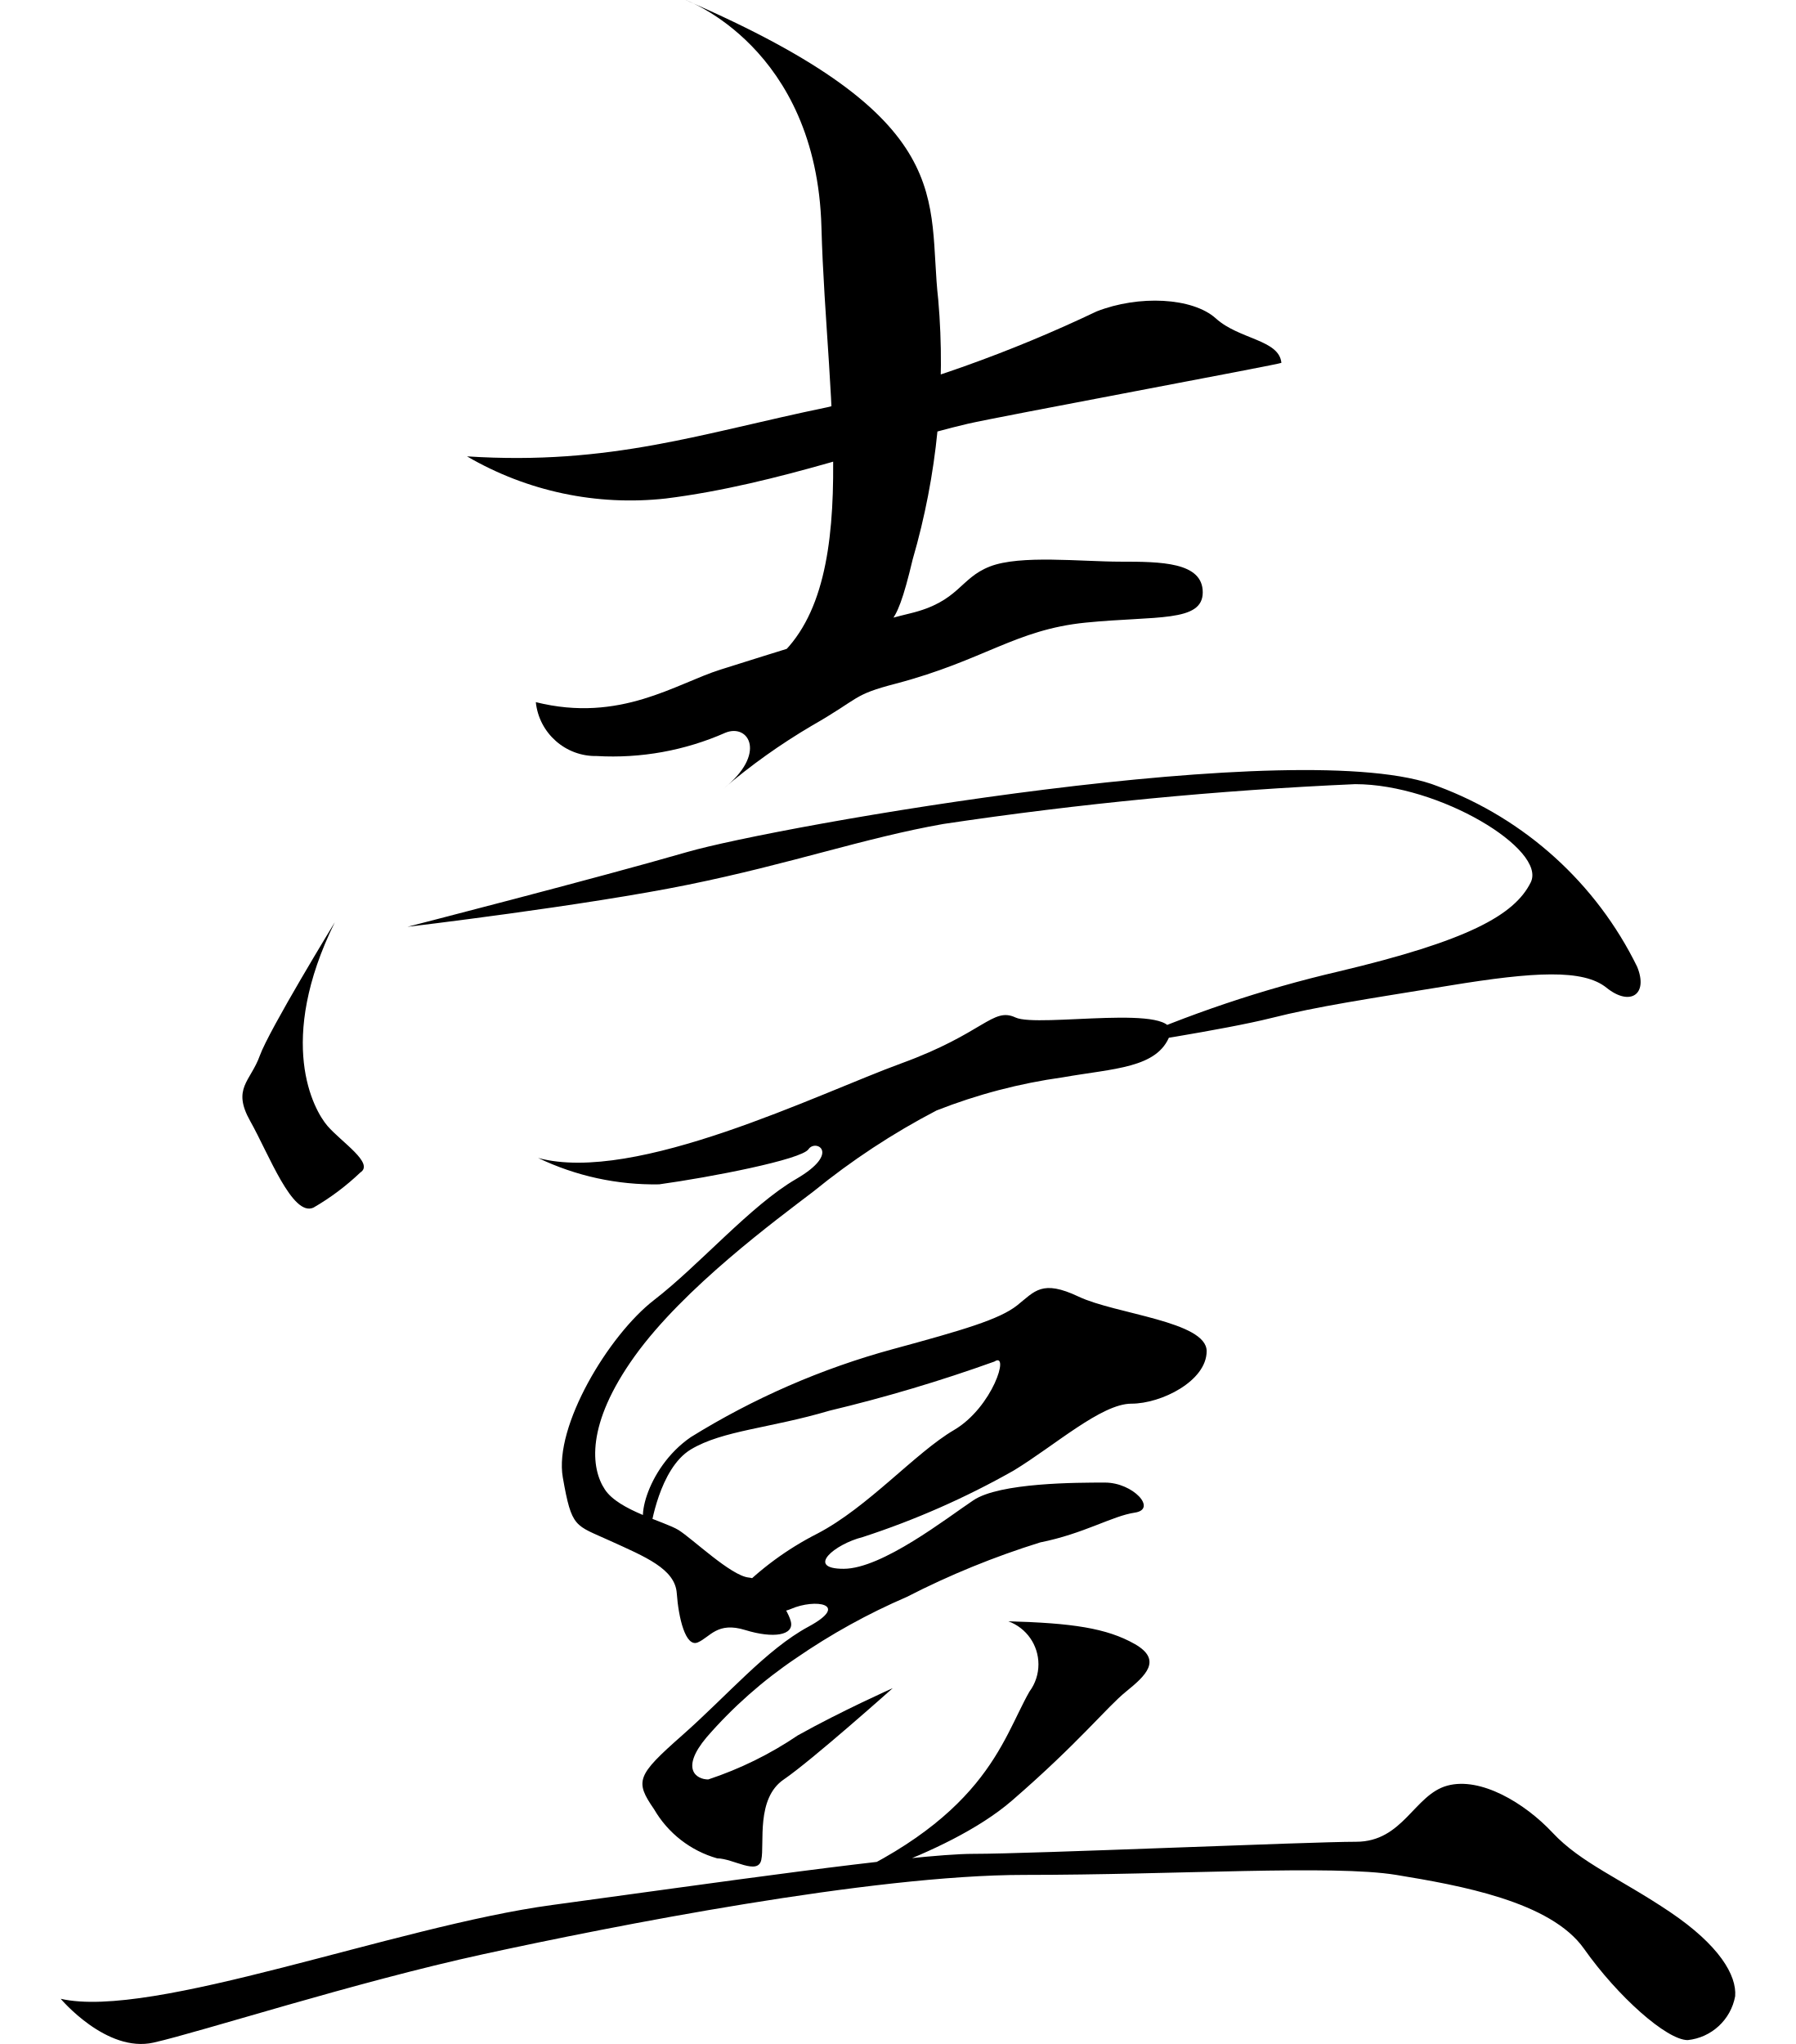
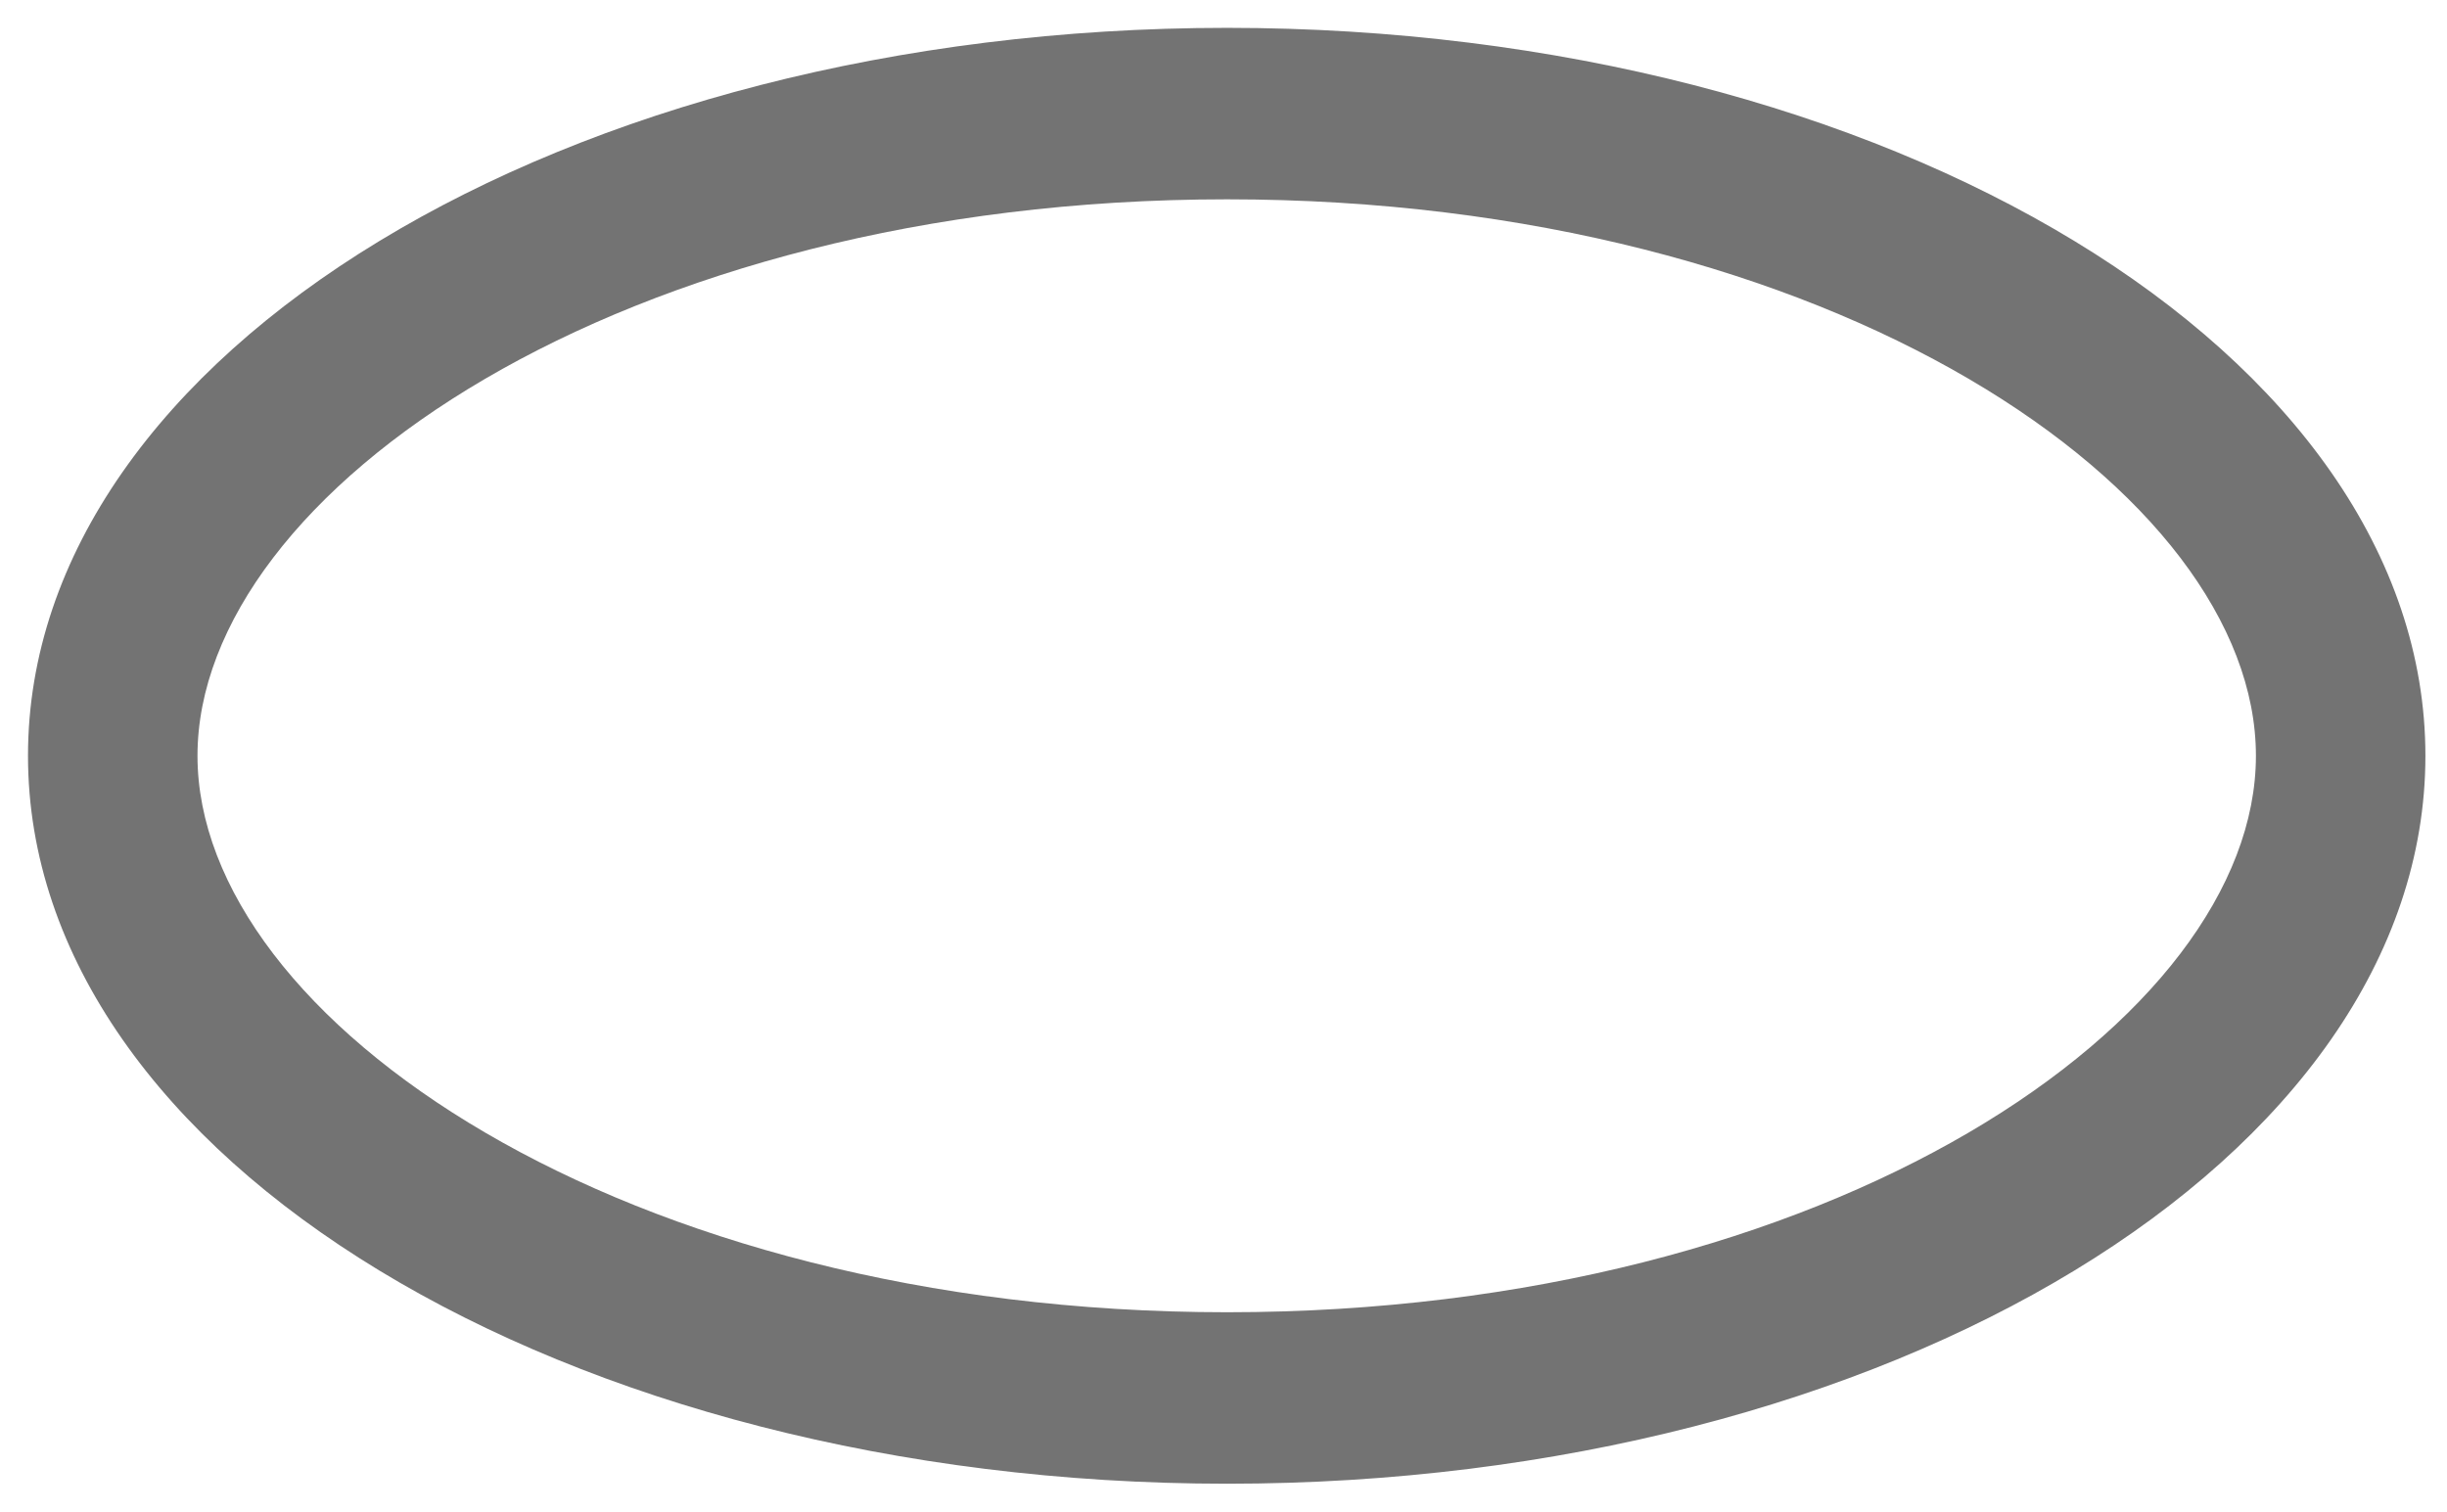
- <svg xmlns="http://www.w3.org/2000/svg" version="1.1" width="29px" height="33px">
-   <g transform="matrix(1 0 0 1 -20 -16 )">
-     <path d="M 13.359 6.575  C 11.337 6.992  9.863 7.518  7.541 7.368  C 8.511 7.934  9.636 8.172  10.752 8.048  C 12.565 7.822  14.343 7.141  15.626 6.842  C 16.111 6.729  20.695 5.876  20.691 5.858  C 20.654 5.482  20.01 5.482  19.634 5.142  C 19.258 4.802  18.387 4.761  17.707 5.028  C 16.315 5.692  14.857 6.21  13.359 6.575  Z M 11.636 10.81  C 10.915 11.036  10.013 11.676  8.652 11.336  C 8.704 11.837  9.132 12.216  9.636 12.206  C 10.348 12.247  11.06 12.118  11.713 11.83  C 12.089 11.676  12.393 12.17  11.677 12.737  C 12.123 12.355  12.603 12.014  13.109 11.716  C 13.903 11.263  13.753 11.222  14.47 11.036  C 15.893 10.66  16.397 10.166  17.53 10.052  C 18.664 9.939  19.421 10.052  19.421 9.563  C 19.421 9.073  18.741 9.068  18.097 9.068  C 17.453 9.068  16.474 8.955  15.984 9.146  C 15.494 9.336  15.49 9.712  14.696 9.903  C 13.903 10.093  12.357 10.583  11.636 10.81  Z M 15.15 4.838  C 14.964 3.215  15.531 1.927  11.069 0  C 11.069 0  13.186 0.757  13.264 3.668  C 13.341 6.579  14.016 9.826  12.243 10.846  C 12.243 10.846  13.449 10.805  13.903 10.392  C 14.356 9.98  14.433 10.315  14.737 9.032  C 15.133 7.672  15.273 6.25  15.15 4.838  Z M 5.288 18.178  C 5.061 17.915  4.458 16.817  5.406 14.89  C 5.406 14.89  4.345 16.627  4.195 17.044  C 4.045 17.461  3.742 17.57  4.041 18.101  C 4.34 18.631  4.721 19.651  5.061 19.497  C 5.335 19.339  5.589 19.148  5.818 18.93  C 6.05 18.781  5.515 18.441  5.288 18.178  Z M 11.092 13.757  C 9.654 14.174  6.576 14.963  6.58 14.963  C 6.58 14.963  9.446 14.623  11.114 14.283  C 12.783 13.943  13.948 13.53  15.231 13.303  C 17.436 12.973  19.656 12.758  21.883 12.66  C 23.243 12.66  24.98 13.716  24.717 14.246  C 24.454 14.777  23.697 15.19  21.616 15.684  C 20.384 15.971  19.184 16.375  18.029 16.89  C 18.029 16.89  19.766 16.627  20.523 16.437  C 21.28 16.246  22.051 16.133  23.411 15.911  C 24.771 15.688  25.565 15.643  25.941 15.947  C 26.318 16.251  26.621 16.06  26.435 15.607  C 25.775 14.261  24.625 13.22  23.221 12.696  C 21.067 11.83  12.529 13.34  11.092 13.757  Z M 14.556 17.167  C 13.223 17.652  10.262 19.121  8.689 18.695  C 9.298 18.987  9.967 19.133  10.643 19.121  C 11.468 19.007  12.942 18.722  13.055 18.554  C 13.168 18.386  13.59 18.608  12.855 19.035  C 12.121 19.461  11.296 20.422  10.561 20.989  C 9.827 21.556  8.942 23.029  9.088 23.854  C 9.233 24.68  9.283 24.616  9.849 24.875  C 10.416 25.133  10.901 25.328  10.928 25.723  C 10.956 26.117  11.069 26.602  11.268 26.516  C 11.468 26.43  11.581 26.176  12.035 26.317  C 12.488 26.457  12.828 26.403  12.769 26.176  C 12.71 25.949  12.375 25.496  12.089 25.469  C 11.804 25.441  11.182 24.843  10.956 24.702  C 10.729 24.562  9.994 24.39  9.768 24.049  C 9.541 23.709  9.455 23.002  10.248 21.896  C 11.042 20.789  12.543 19.688  13.137 19.234  C 13.753 18.733  14.418 18.295  15.123 17.928  C 15.779 17.67  16.464 17.49  17.163 17.393  C 17.984 17.248  18.691 17.248  18.891 16.713  C 19.09 16.178  16.764 16.6  16.397 16.427  C 16.029 16.255  15.889 16.681  14.556 17.167  Z M 11.155 23.202  C 10.416 23.709  10.221 24.702  10.507 24.675  C 10.507 24.675  10.643 23.709  11.155 23.401  C 11.668 23.093  12.429 23.061  13.395 22.775  C 14.296 22.56  15.185 22.295  16.057 21.982  C 16.311 21.814  16.029 22.721  15.404 23.088  C 14.778 23.455  14.016 24.335  13.196 24.761  C 12.71 25.008  12.269 25.333  11.89 25.723  C 11.89 25.723  12.375 26.149  12.769 25.977  C 13.164 25.804  13.735 25.895  13.055 26.262  C 12.375 26.629  11.749 27.369  11.015 28.017  C 10.28 28.665  10.248 28.756  10.561 29.209  C 10.785 29.596  11.151 29.881  11.581 30.003  C 11.835 30.003  12.239 30.284  12.293 30.026  C 12.348 29.767  12.203 29.037  12.656 28.729  C 13.109 28.42  14.415 27.255  14.415 27.255  C 14.415 27.255  13.59 27.622  12.883 28.017  C 12.436 28.32  11.949 28.559  11.436 28.729  C 11.241 28.729  10.983 28.556  11.409 28.049  C 11.833 27.56  12.319 27.131  12.855 26.77  C 13.417 26.383  14.015 26.052  14.642 25.782  C 15.333 25.427  16.054 25.133  16.796 24.902  C 17.503 24.761  17.956 24.476  18.324 24.421  C 18.691 24.367  18.297 23.936  17.843 23.936  C 17.39 23.936  16.143 23.936  15.717 24.222  C 15.29 24.507  14.243 25.328  13.622 25.328  C 13.001 25.328  13.477 24.929  13.93 24.816  C 14.777 24.54  15.594 24.18  16.369 23.741  C 17.027 23.342  17.784 22.662  18.269 22.662  C 18.754 22.662  19.484 22.295  19.484 21.814  C 19.484 21.333  18.011 21.216  17.417 20.934  C 16.823 20.653  16.71 20.848  16.424 21.075  C 16.138 21.302  15.549 21.474  14.415 21.782  C 13.266 22.095  12.168 22.574  11.155 23.202  Z M 18.324 26.543  C 17.87 26.285  17.304 26.203  16.283 26.176  C 16.575 26.283  16.768 26.56  16.768 26.87  C 16.768 27.028  16.718 27.182  16.623 27.31  C 16.17 28.103  15.916 29.409  13.137 30.542  C 13.137 30.542  15.263 30.003  16.342 29.069  C 17.421 28.135  17.87 27.563  18.183 27.31  C 18.496 27.056  18.777 26.802  18.324 26.543  Z M 8.915 30.756  C 6.394 31.096  2.454 32.61  0.98 32.27  C 0.98 32.27  1.719 33.15  2.481 32.977  C 3.243 32.805  5.728 32.002  7.809 31.549  C 9.89 31.096  14.075 30.27  16.537 30.27  C 18.999 30.27  21.525 30.103  22.545 30.27  C 23.565 30.438  25.039 30.697  25.578 31.463  C 26.118 32.229  26.912 32.937  27.252 32.937  C 27.636 32.897  27.948 32.609  28.018 32.229  C 28.045 31.889  27.759 31.404  26.966 30.869  C 26.172 30.334  25.524 30.075  25.071 29.59  C 24.617 29.105  23.905 28.683  23.37 28.829  C 22.835 28.974  22.658 29.735  21.897 29.735  C 21.135 29.735  16.682 29.93  15.717 29.93  C 14.751 29.93  11.436 30.415  8.915 30.756  Z " fill-rule="nonzero" fill="#000000" stroke="none" transform="matrix(1 0 0 1 20 16 )" />
+ <svg xmlns="http://www.w3.org/2000/svg" version="1.1" width="34px" height="21px">
+   <g transform="matrix(1 0 0 1 -88 -21 )">
+     <path d="M 2.744 10.503  C 2.744 6.845  8.631 2.77  17.05 2.77  C 25.469 2.77  31.345 6.845  31.345 10.503  C 31.345 14.161  25.457 18.236  17.05 18.236  C 8.643 18.236  2.744 14.161  2.744 10.503  Z M 33.7 10.503  C 33.7 4.915  26.246 0.387  17.05 0.387  C 7.854 0.387  0.389 4.915  0.389 10.503  C 0.389 16.091  7.854 20.619  17.05 20.619  C 26.246 20.619  33.7 16.091  33.7 10.503  Z " fill-rule="nonzero" fill="#737373" stroke="none" transform="matrix(1 0 0 1 88 21 )" />
  </g>
</svg>
